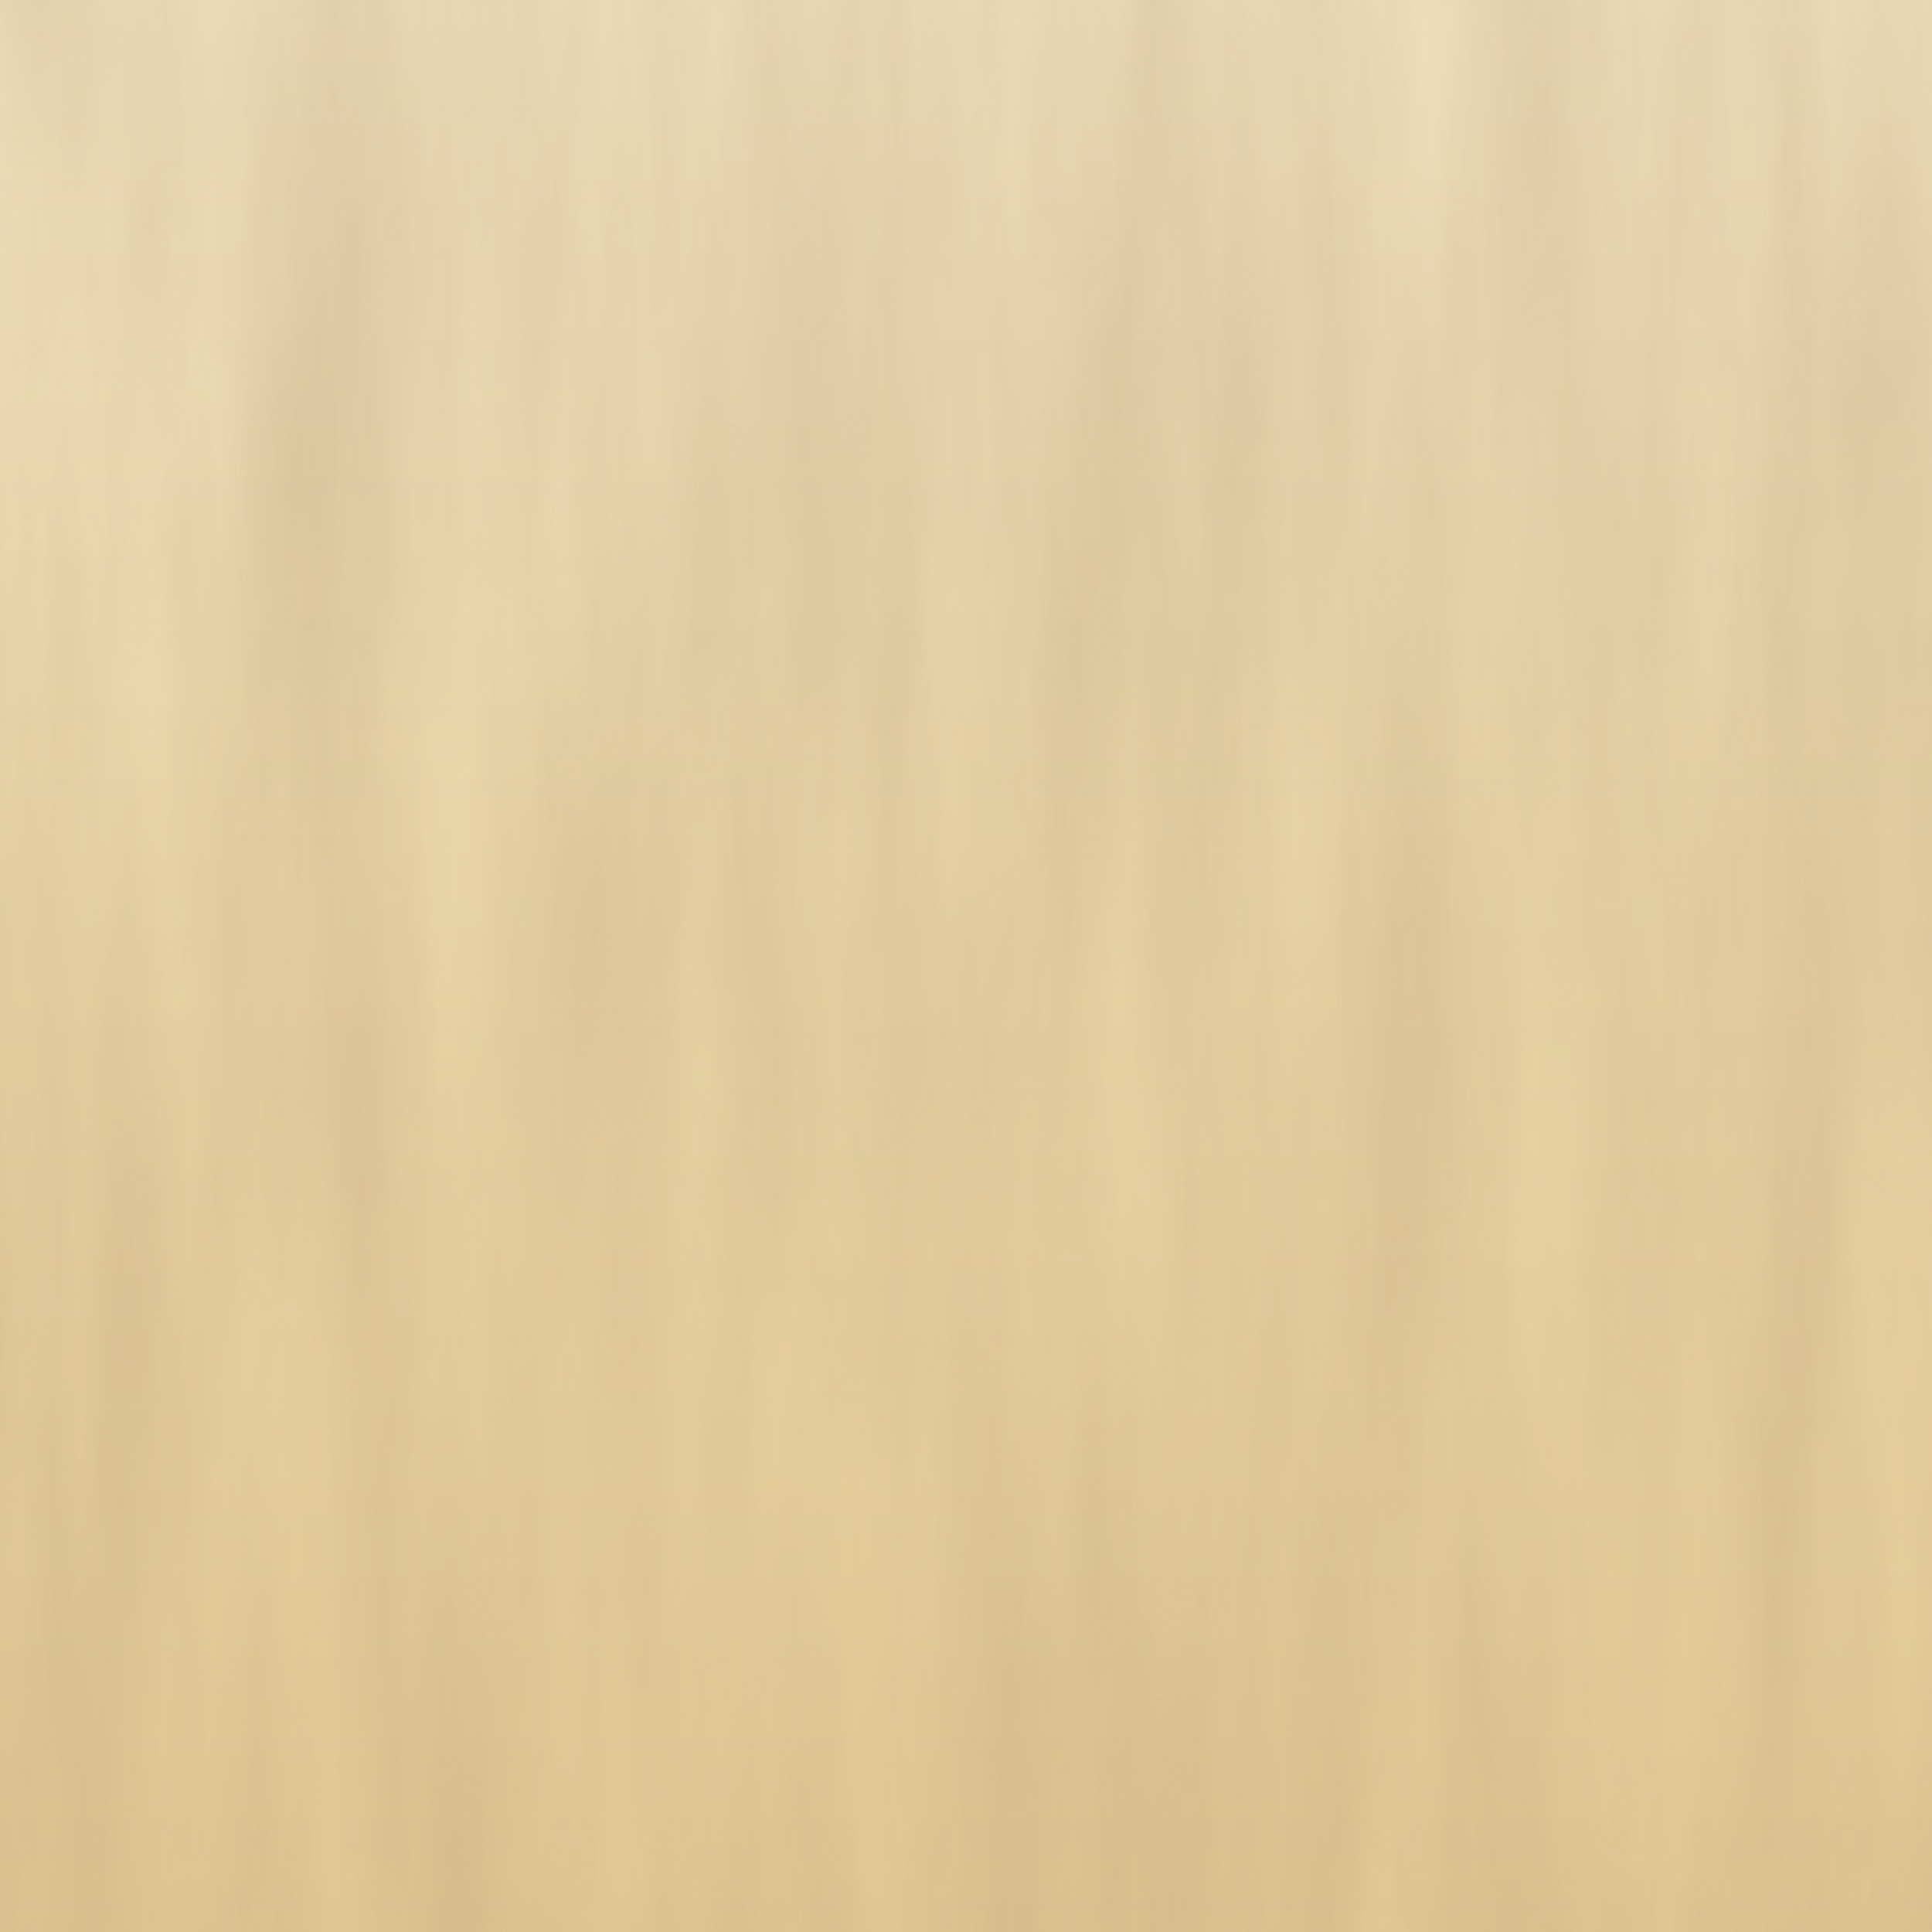
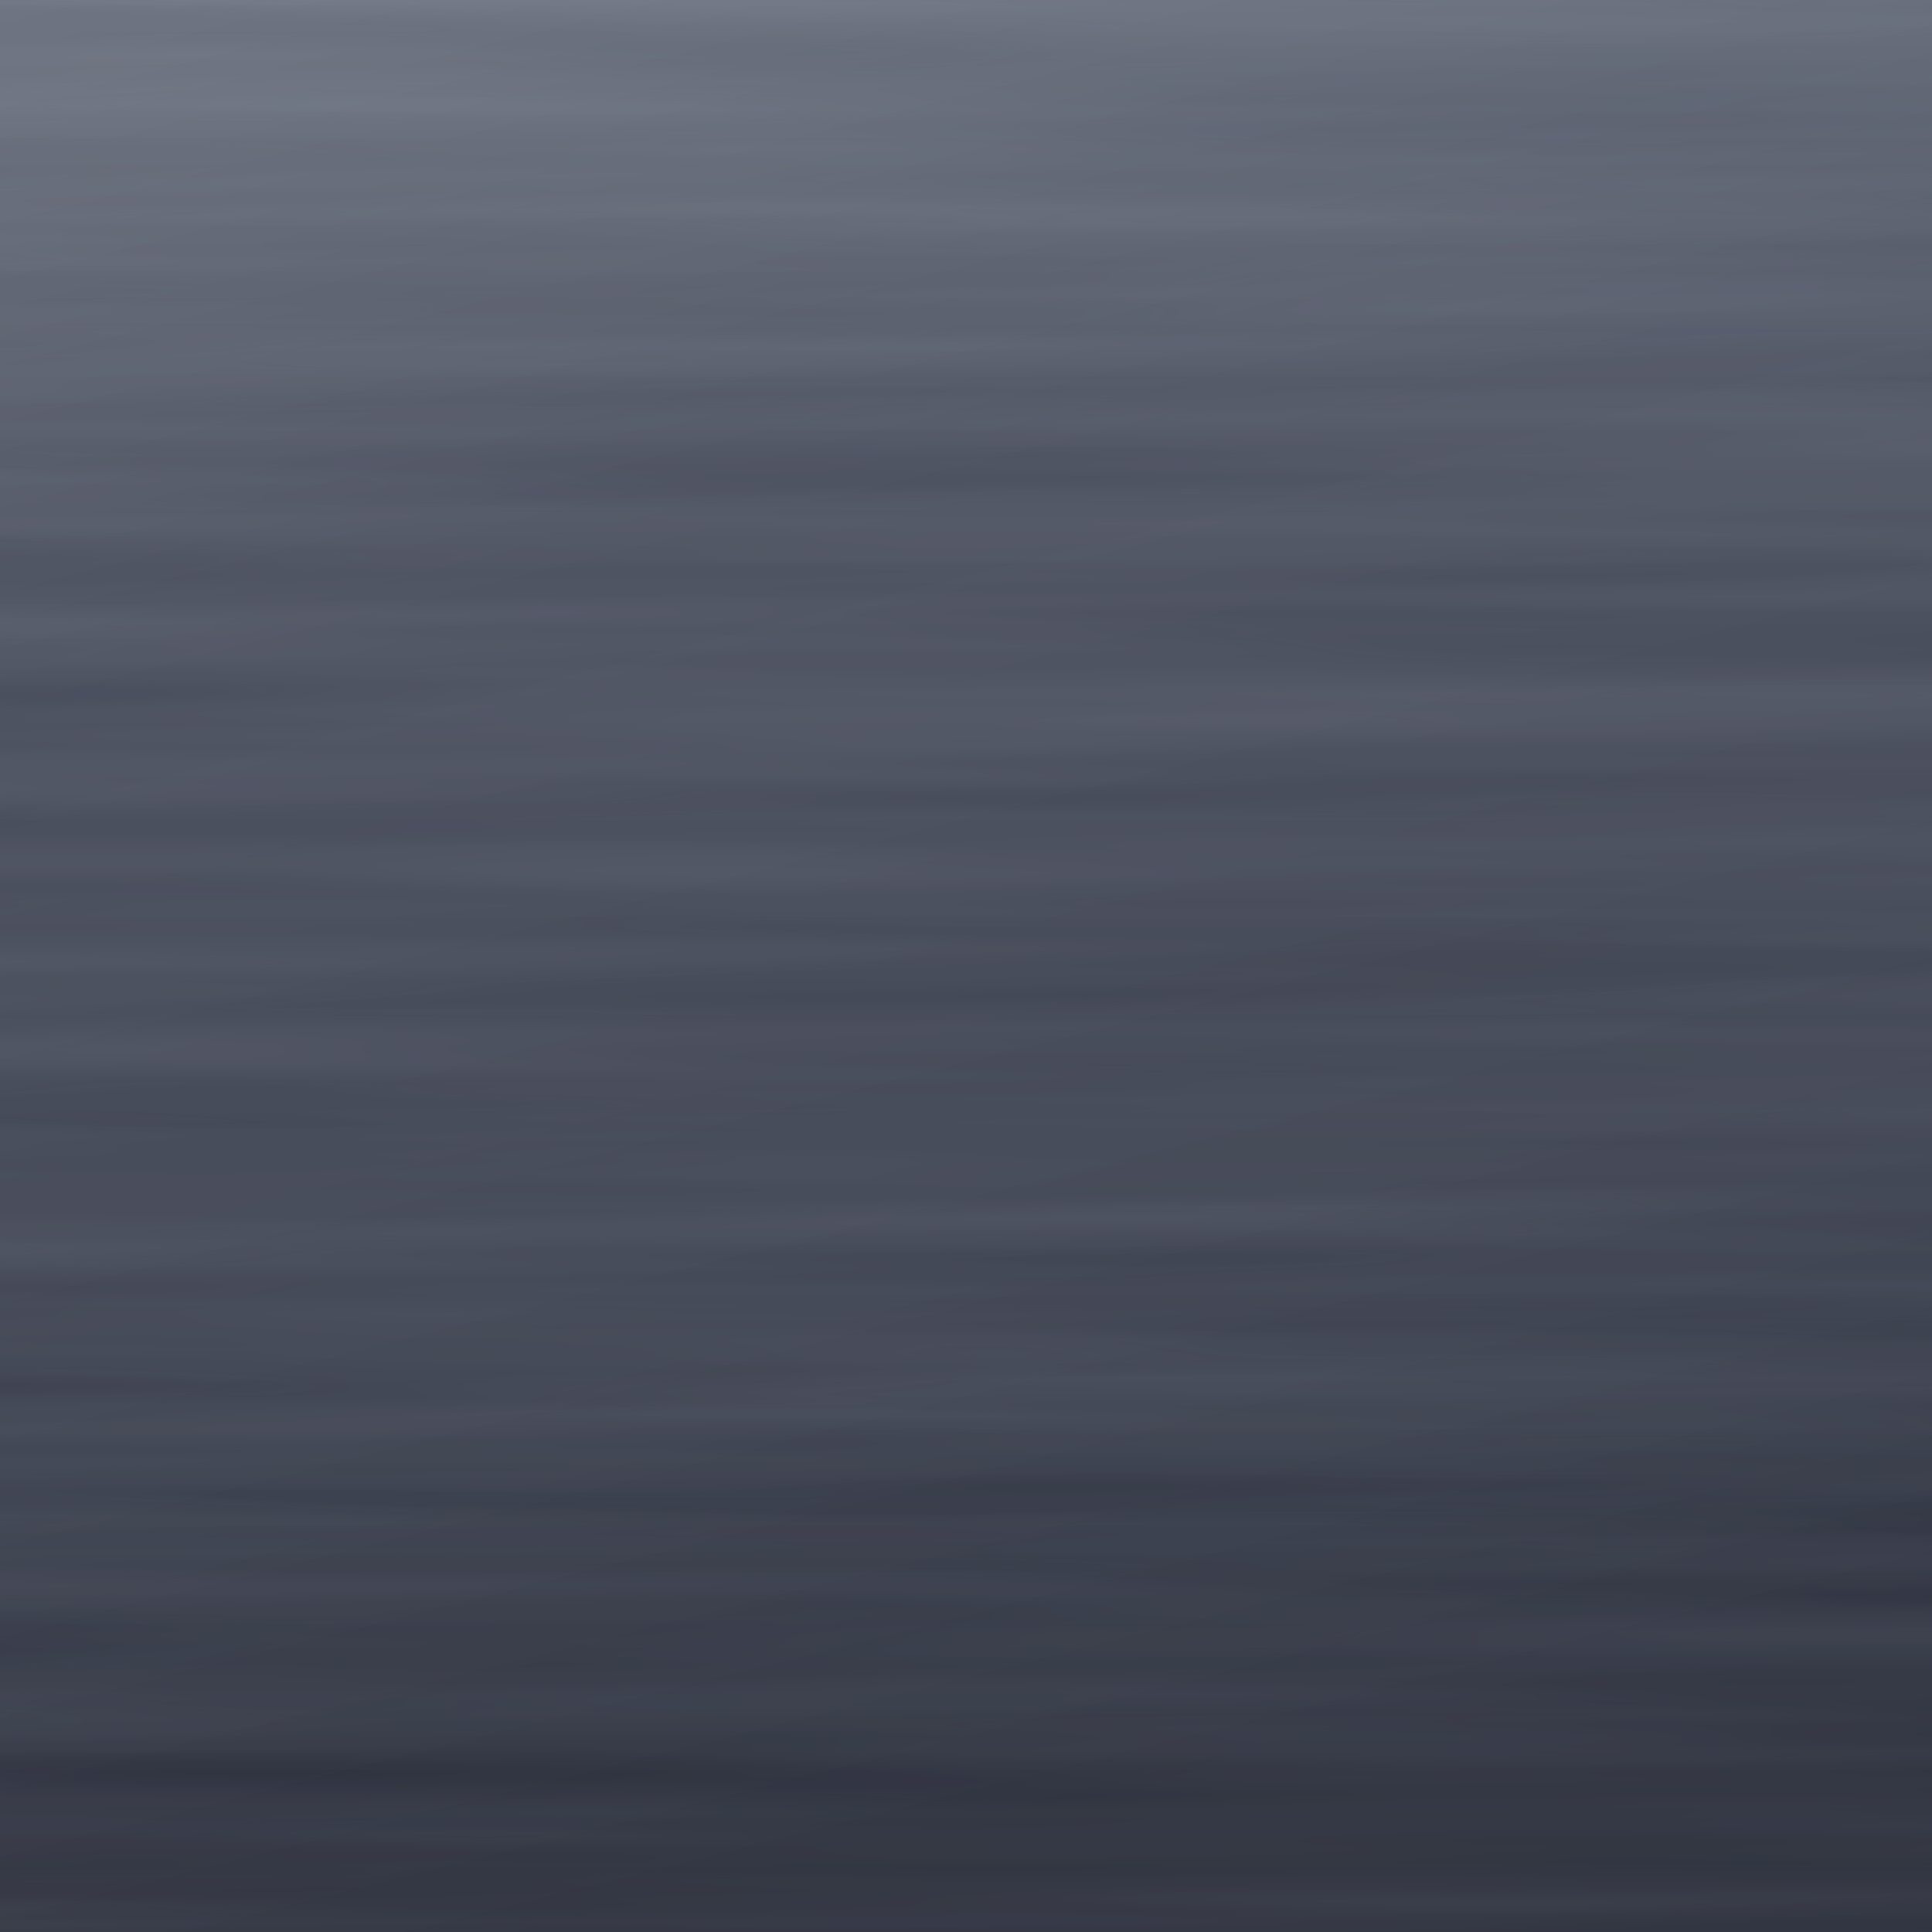
<svg xmlns="http://www.w3.org/2000/svg" width="160" height="160" preserveAspectRatio="none">
  <defs>
    <linearGradient id="base" x1="0" y1="0" x2="0" y2="1">
-       <stop offset="0" stop-color="#f3e4c2" />
-       <stop offset="0.5" stop-color="#ecd7a8" />
-       <stop offset="1" stop-color="#e4cb96" />
+       <stop offset="0" stop-color="#525968" />
+       <stop offset="0.3" stop-color="#3e4352" />
+       <stop offset="0.7" stop-color="#363b4a" />
+       <stop offset="1" stop-color="#2b2f3c" />
    </linearGradient>
    <filter id="grain" x="0" y="0" width="100%" height="100%">
-       <feTurbulence type="fractalNoise" baseFrequency="0.09 0.012" numOctaves="5" seed="14" stitchTiles="stitch" result="n" />
-       <feColorMatrix in="n" type="matrix" values="0 0 0 0 0.45                 0 0 0 0 0.31                 0 0 0 0 0.16                 0 0 0 0.9 0" />
+       <feTurbulence type="fractalNoise" baseFrequency="0.006 0.18" numOctaves="3" seed="7" stitchTiles="stitch" result="n" />
+       <feColorMatrix in="n" type="matrix" values="0 0 0 0 0.72                 0 0 0 0 0.76                 0 0 0 0 0.88                 0 0 0 0.28 0" />
    </filter>
+     <linearGradient id="shine" x1="0" y1="0" x2="0.25" y2="1">
+       <stop offset="0" stop-color="#ffffff" stop-opacity="0.14" />
+       <stop offset="0.35" stop-color="#ffffff" stop-opacity="0.04" />
+       <stop offset="1" stop-color="#000000" stop-opacity="0.10" />
+     </linearGradient>
  </defs>
  <rect width="160" height="160" fill="url(#base)" />
-   <rect width="160" height="160" filter="url(#grain)" opacity="0.42" />
+   <rect width="160" height="160" filter="url(#grain)" opacity="0.52" />
+   <rect width="160" height="160" fill="url(#shine)" />
</svg>
